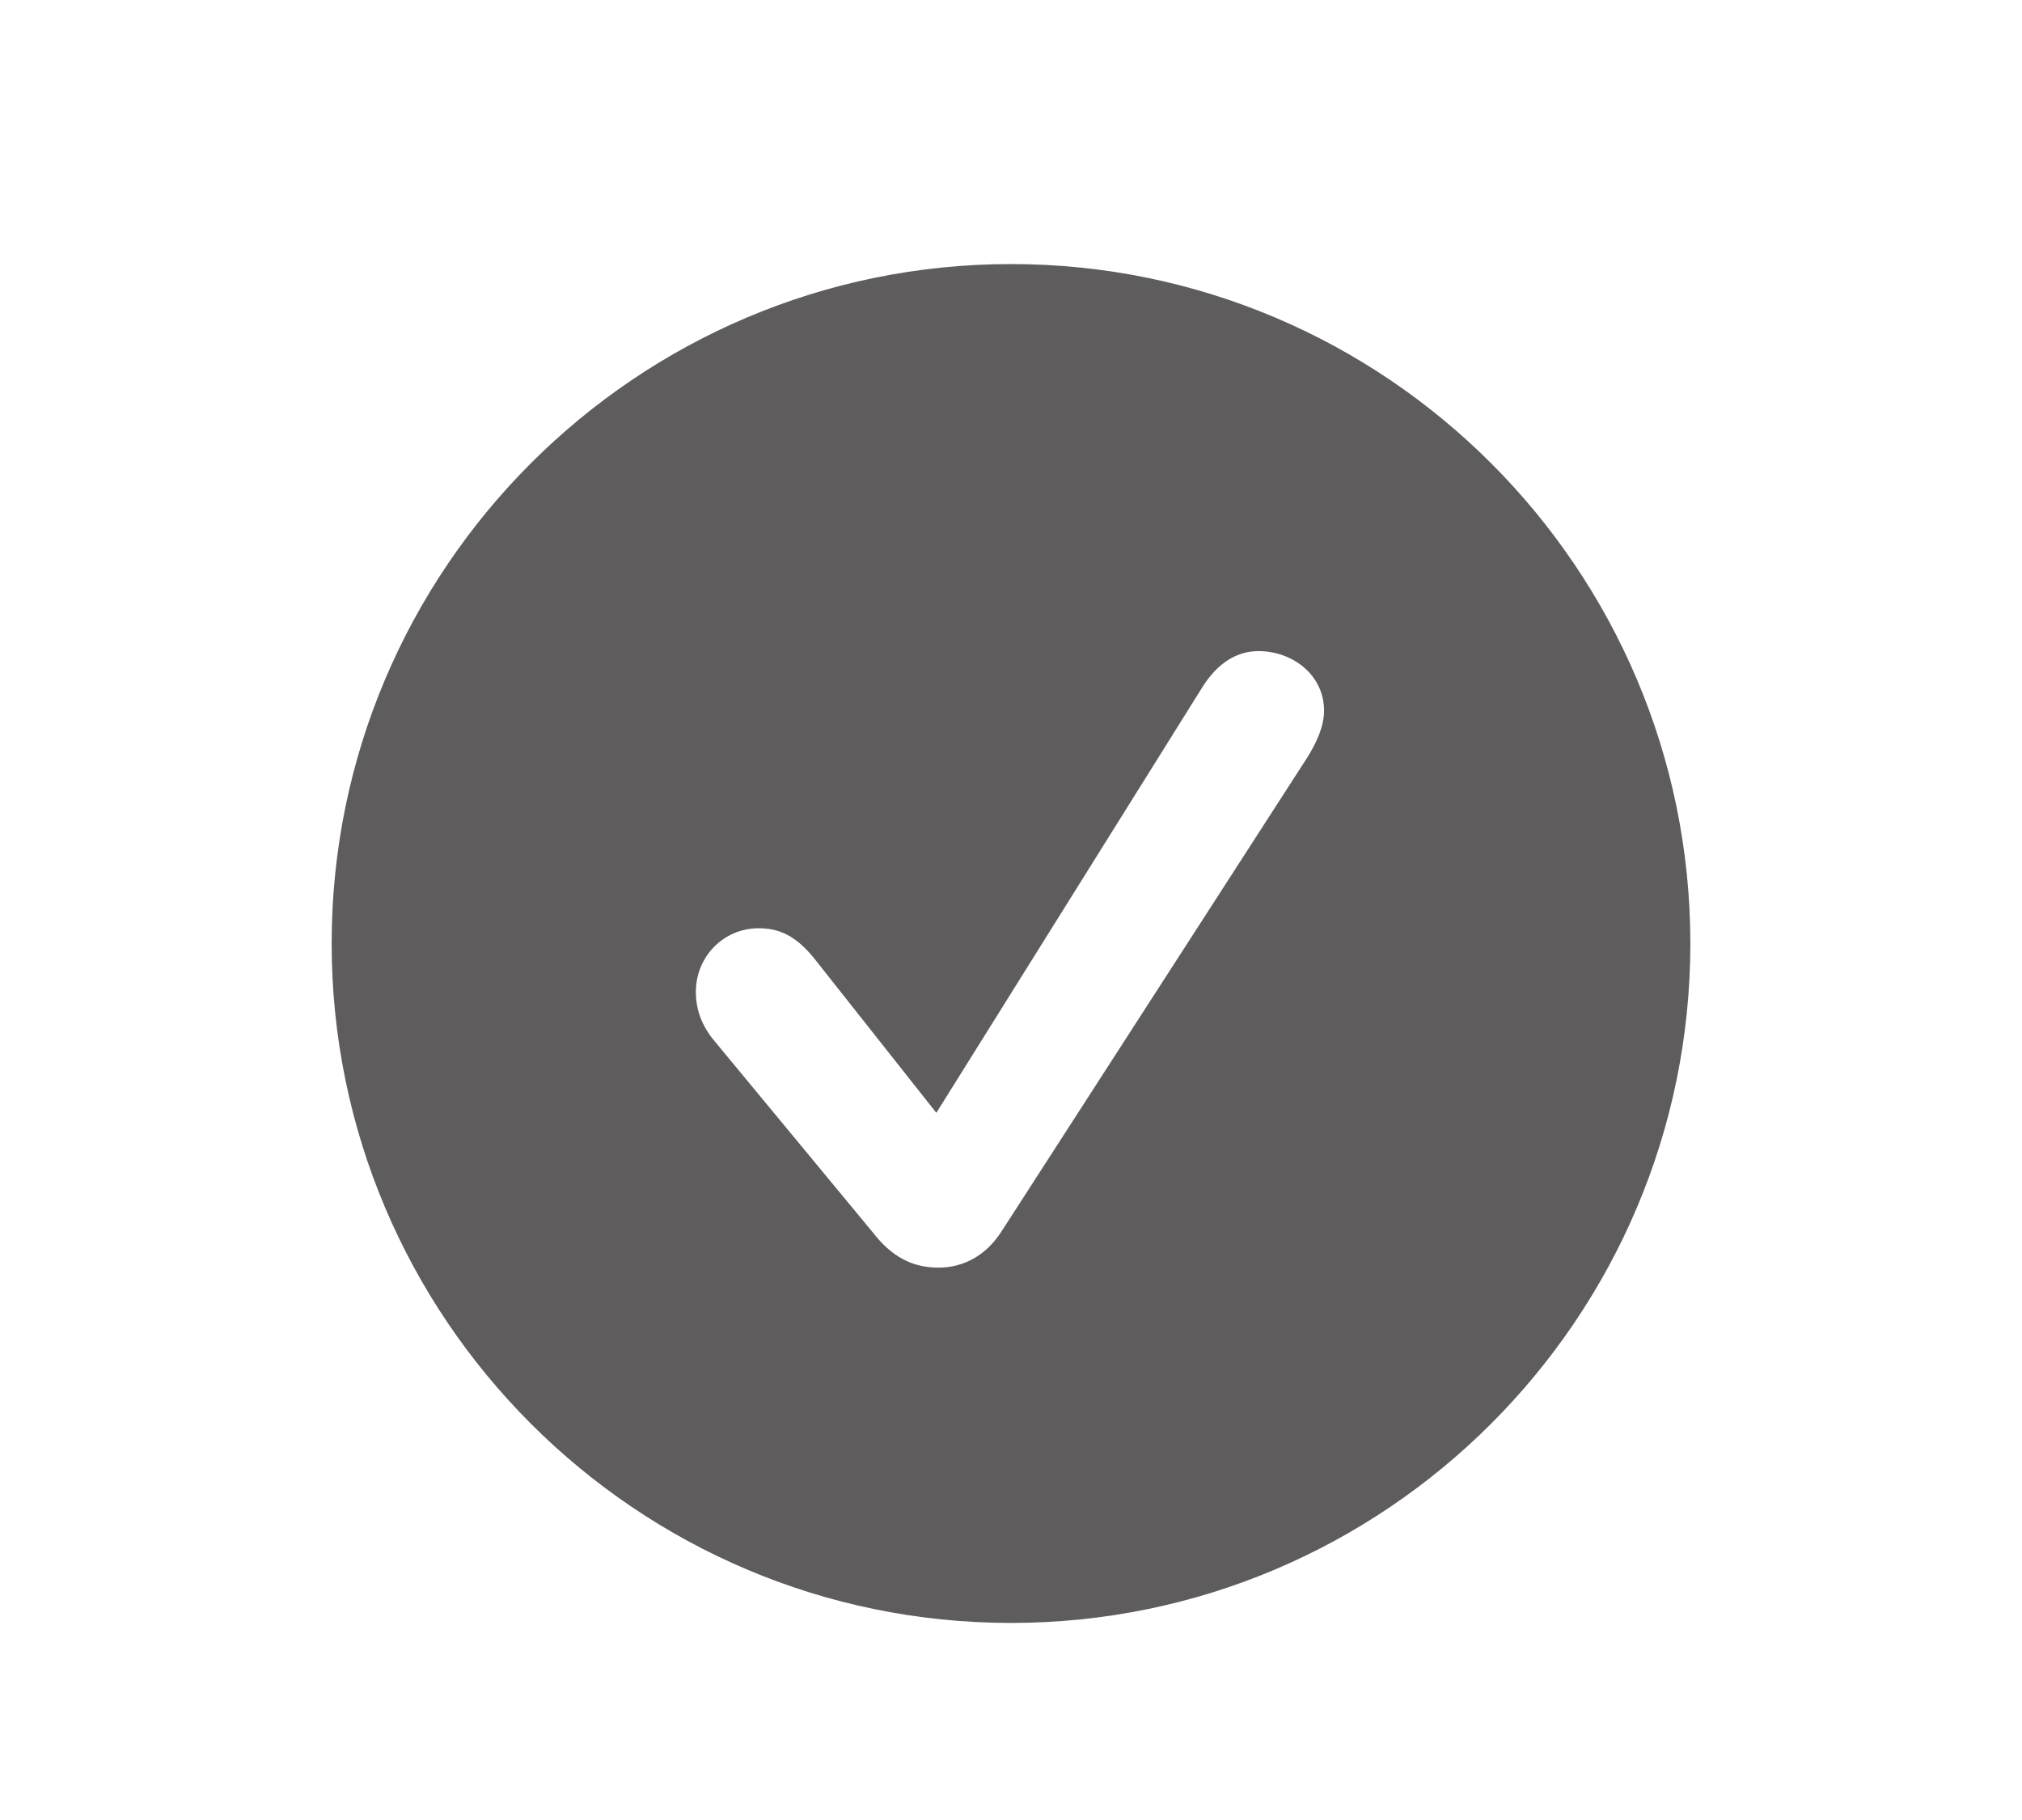
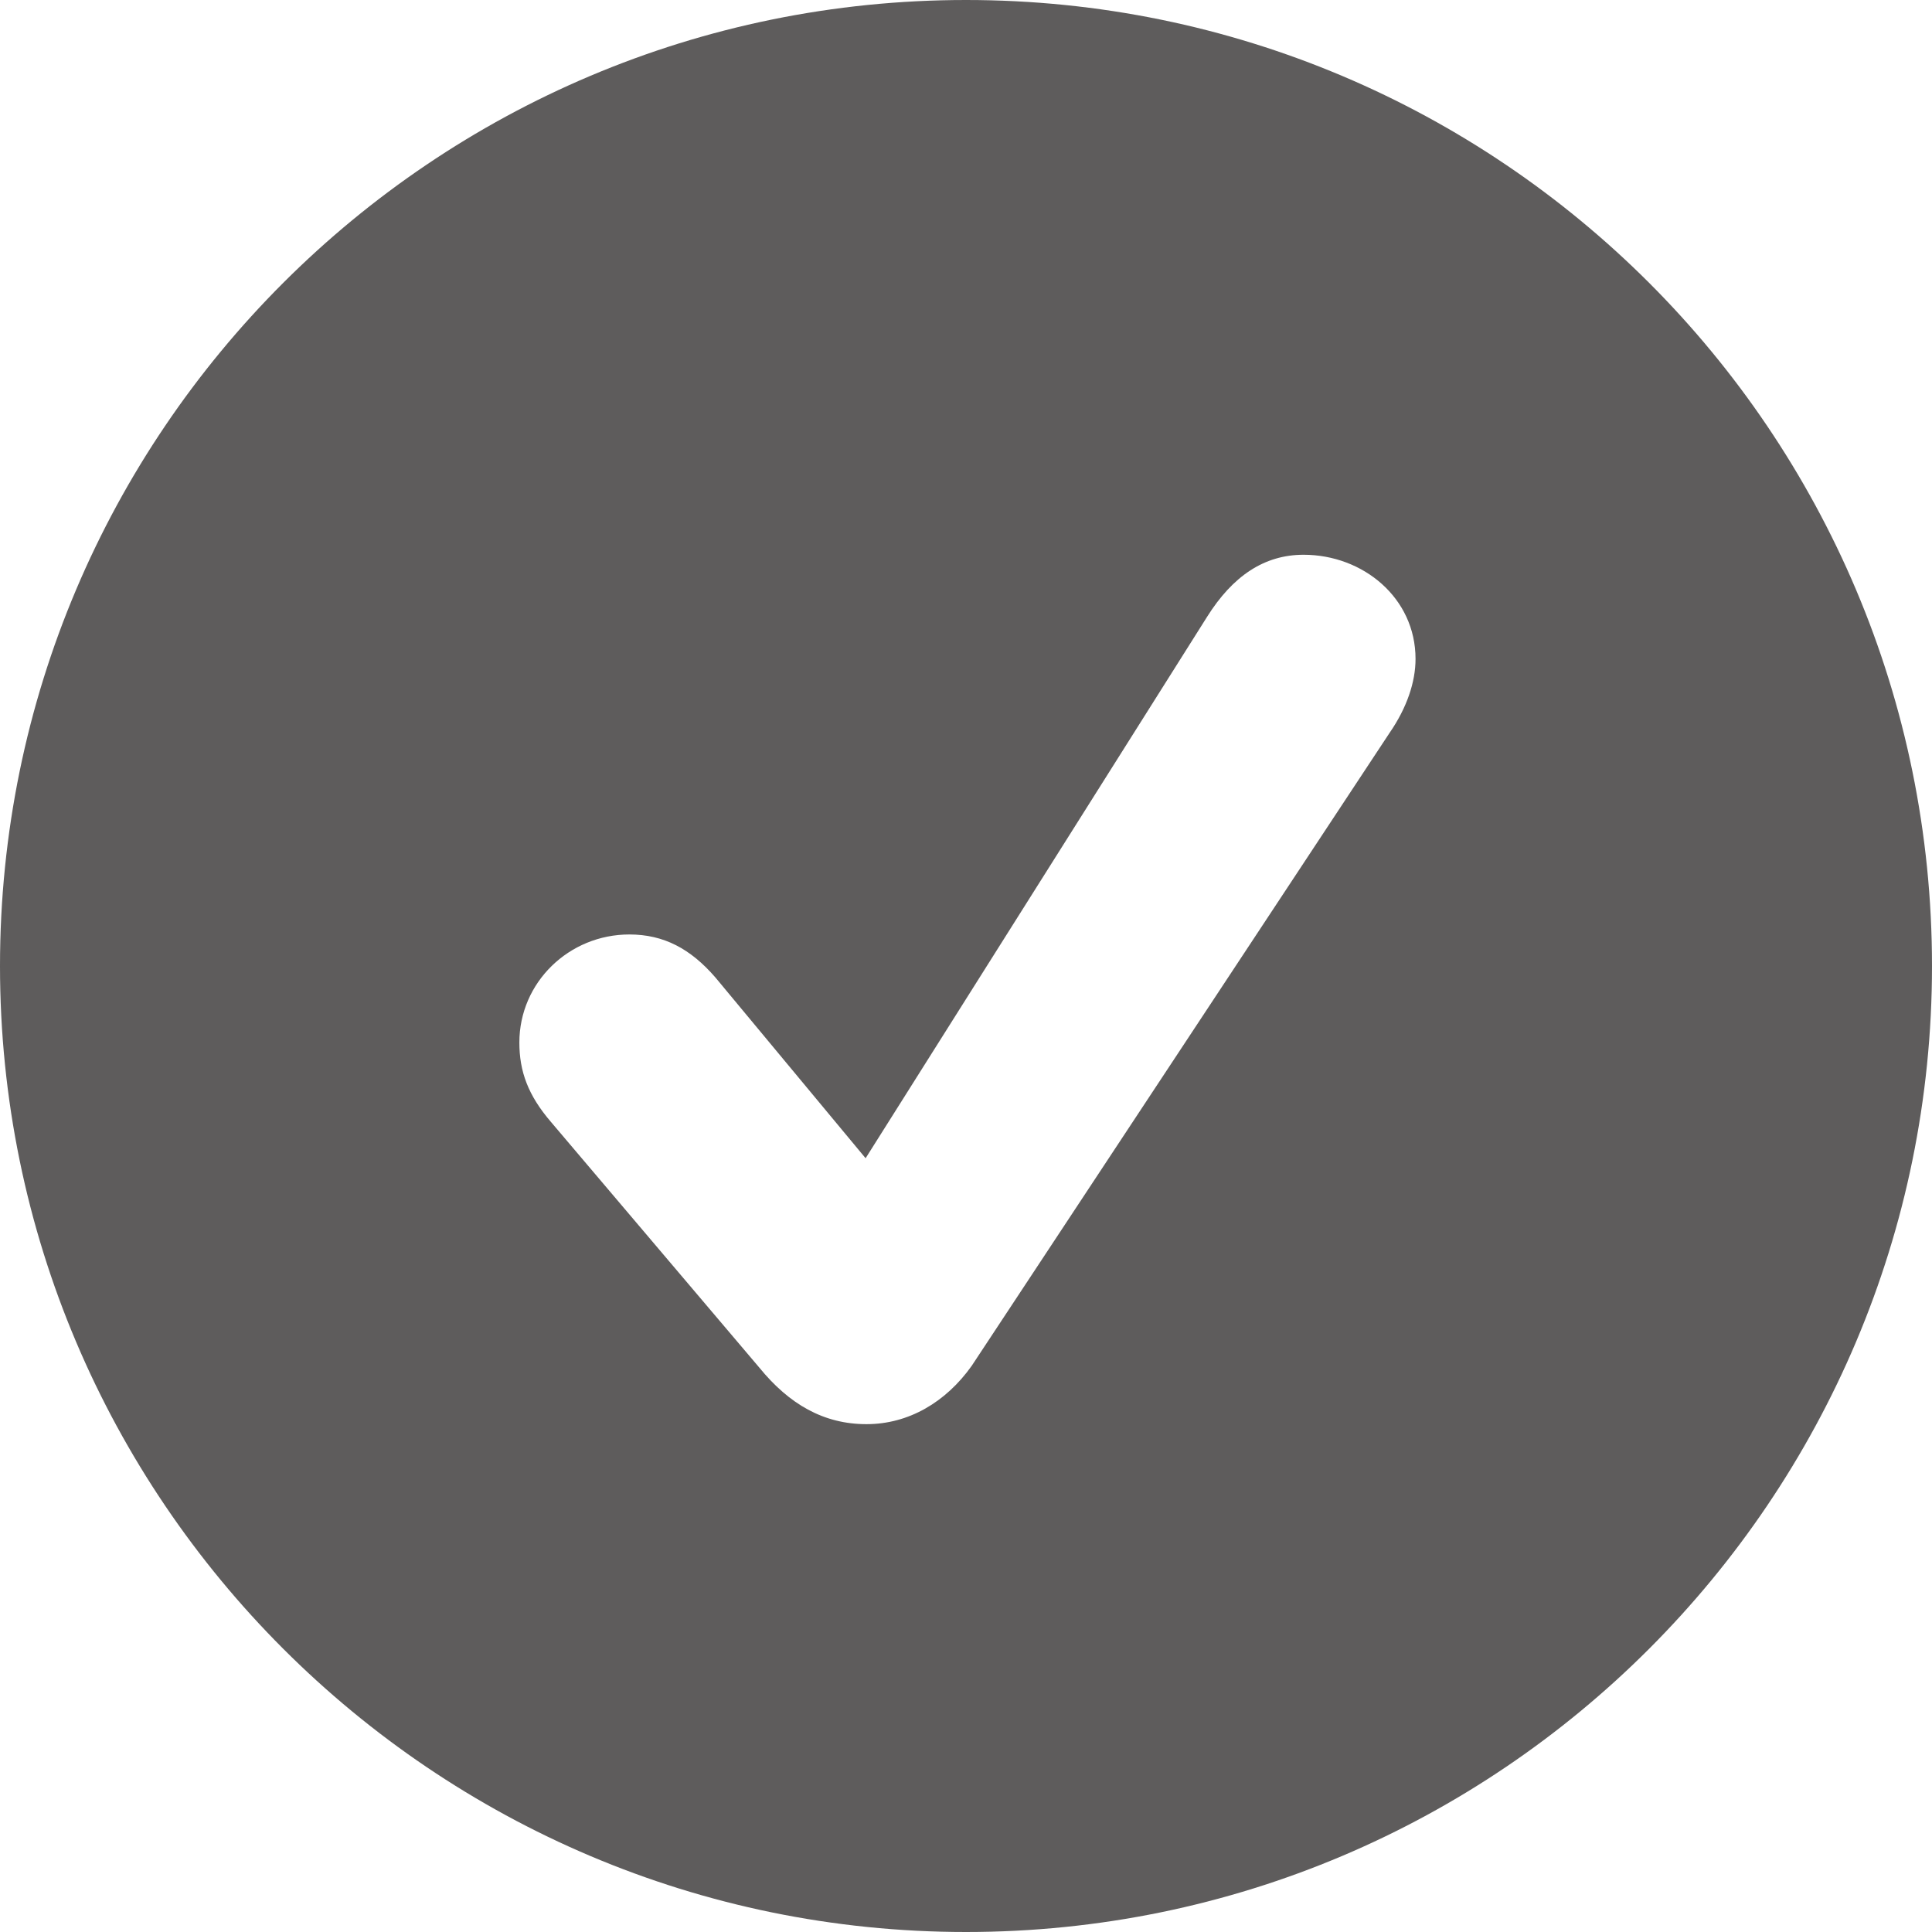
- <svg xmlns="http://www.w3.org/2000/svg" width="40px" height="36px" viewBox="0 0 40 36" version="1.1">
+ <svg xmlns="http://www.w3.org/2000/svg" width="28px" height="28px" viewBox="0 0 28 28" version="1.1">
  <g id="CheckCircle" stroke="none" stroke-width="1" fill="none" fill-rule="evenodd">
-     <path d="M20,32.102 C27.41,32.102 33.439,26.072 33.439,18.662 C33.439,11.252 27.41,5.223 20,5.223 C12.59,5.223 6.561,11.252 6.561,18.662 C6.561,26.072 12.59,32.102 20,32.102 Z M18.564,25.074 C18.045,25.074 17.635,24.855 17.266,24.377 L14.121,20.576 C13.875,20.275 13.766,19.961 13.766,19.619 C13.766,18.922 14.312,18.361 15.01,18.361 C15.434,18.361 15.748,18.525 16.09,18.936 L18.523,22.012 L23.787,13.59 C24.088,13.111 24.471,12.879 24.895,12.879 C25.578,12.879 26.193,13.357 26.193,14.055 C26.193,14.369 26.043,14.697 25.852,14.998 L19.809,24.363 C19.508,24.828 19.07,25.074 18.564,25.074 Z" id="Shape" fill="#5E5C5C" fill-rule="nonzero" />
+     <path d="M14,28 C21.735,28 28,21.721 28,14 C28,6.265 21.735,0 14,0 C6.279,0 0,6.265 0,14 C0,21.721 6.279,28 14,28 Z M12.558,20.64 C11.935,20.64 11.436,20.349 11.006,19.822 L7.984,16.259 C7.651,15.871 7.527,15.525 7.527,15.109 C7.527,14.236 8.248,13.543 9.121,13.543 C9.62,13.543 10.008,13.75 10.368,14.166 L12.545,16.786 L17.493,8.941 C17.867,8.345 18.325,8.04 18.893,8.04 C19.752,8.04 20.515,8.663 20.515,9.55 C20.515,9.883 20.39,10.257 20.141,10.618 L14.083,19.794 C13.709,20.321 13.168,20.64 12.558,20.64 Z" id="Shape" fill="#5E5C5C" fill-rule="nonzero" />
  </g>
</svg>
